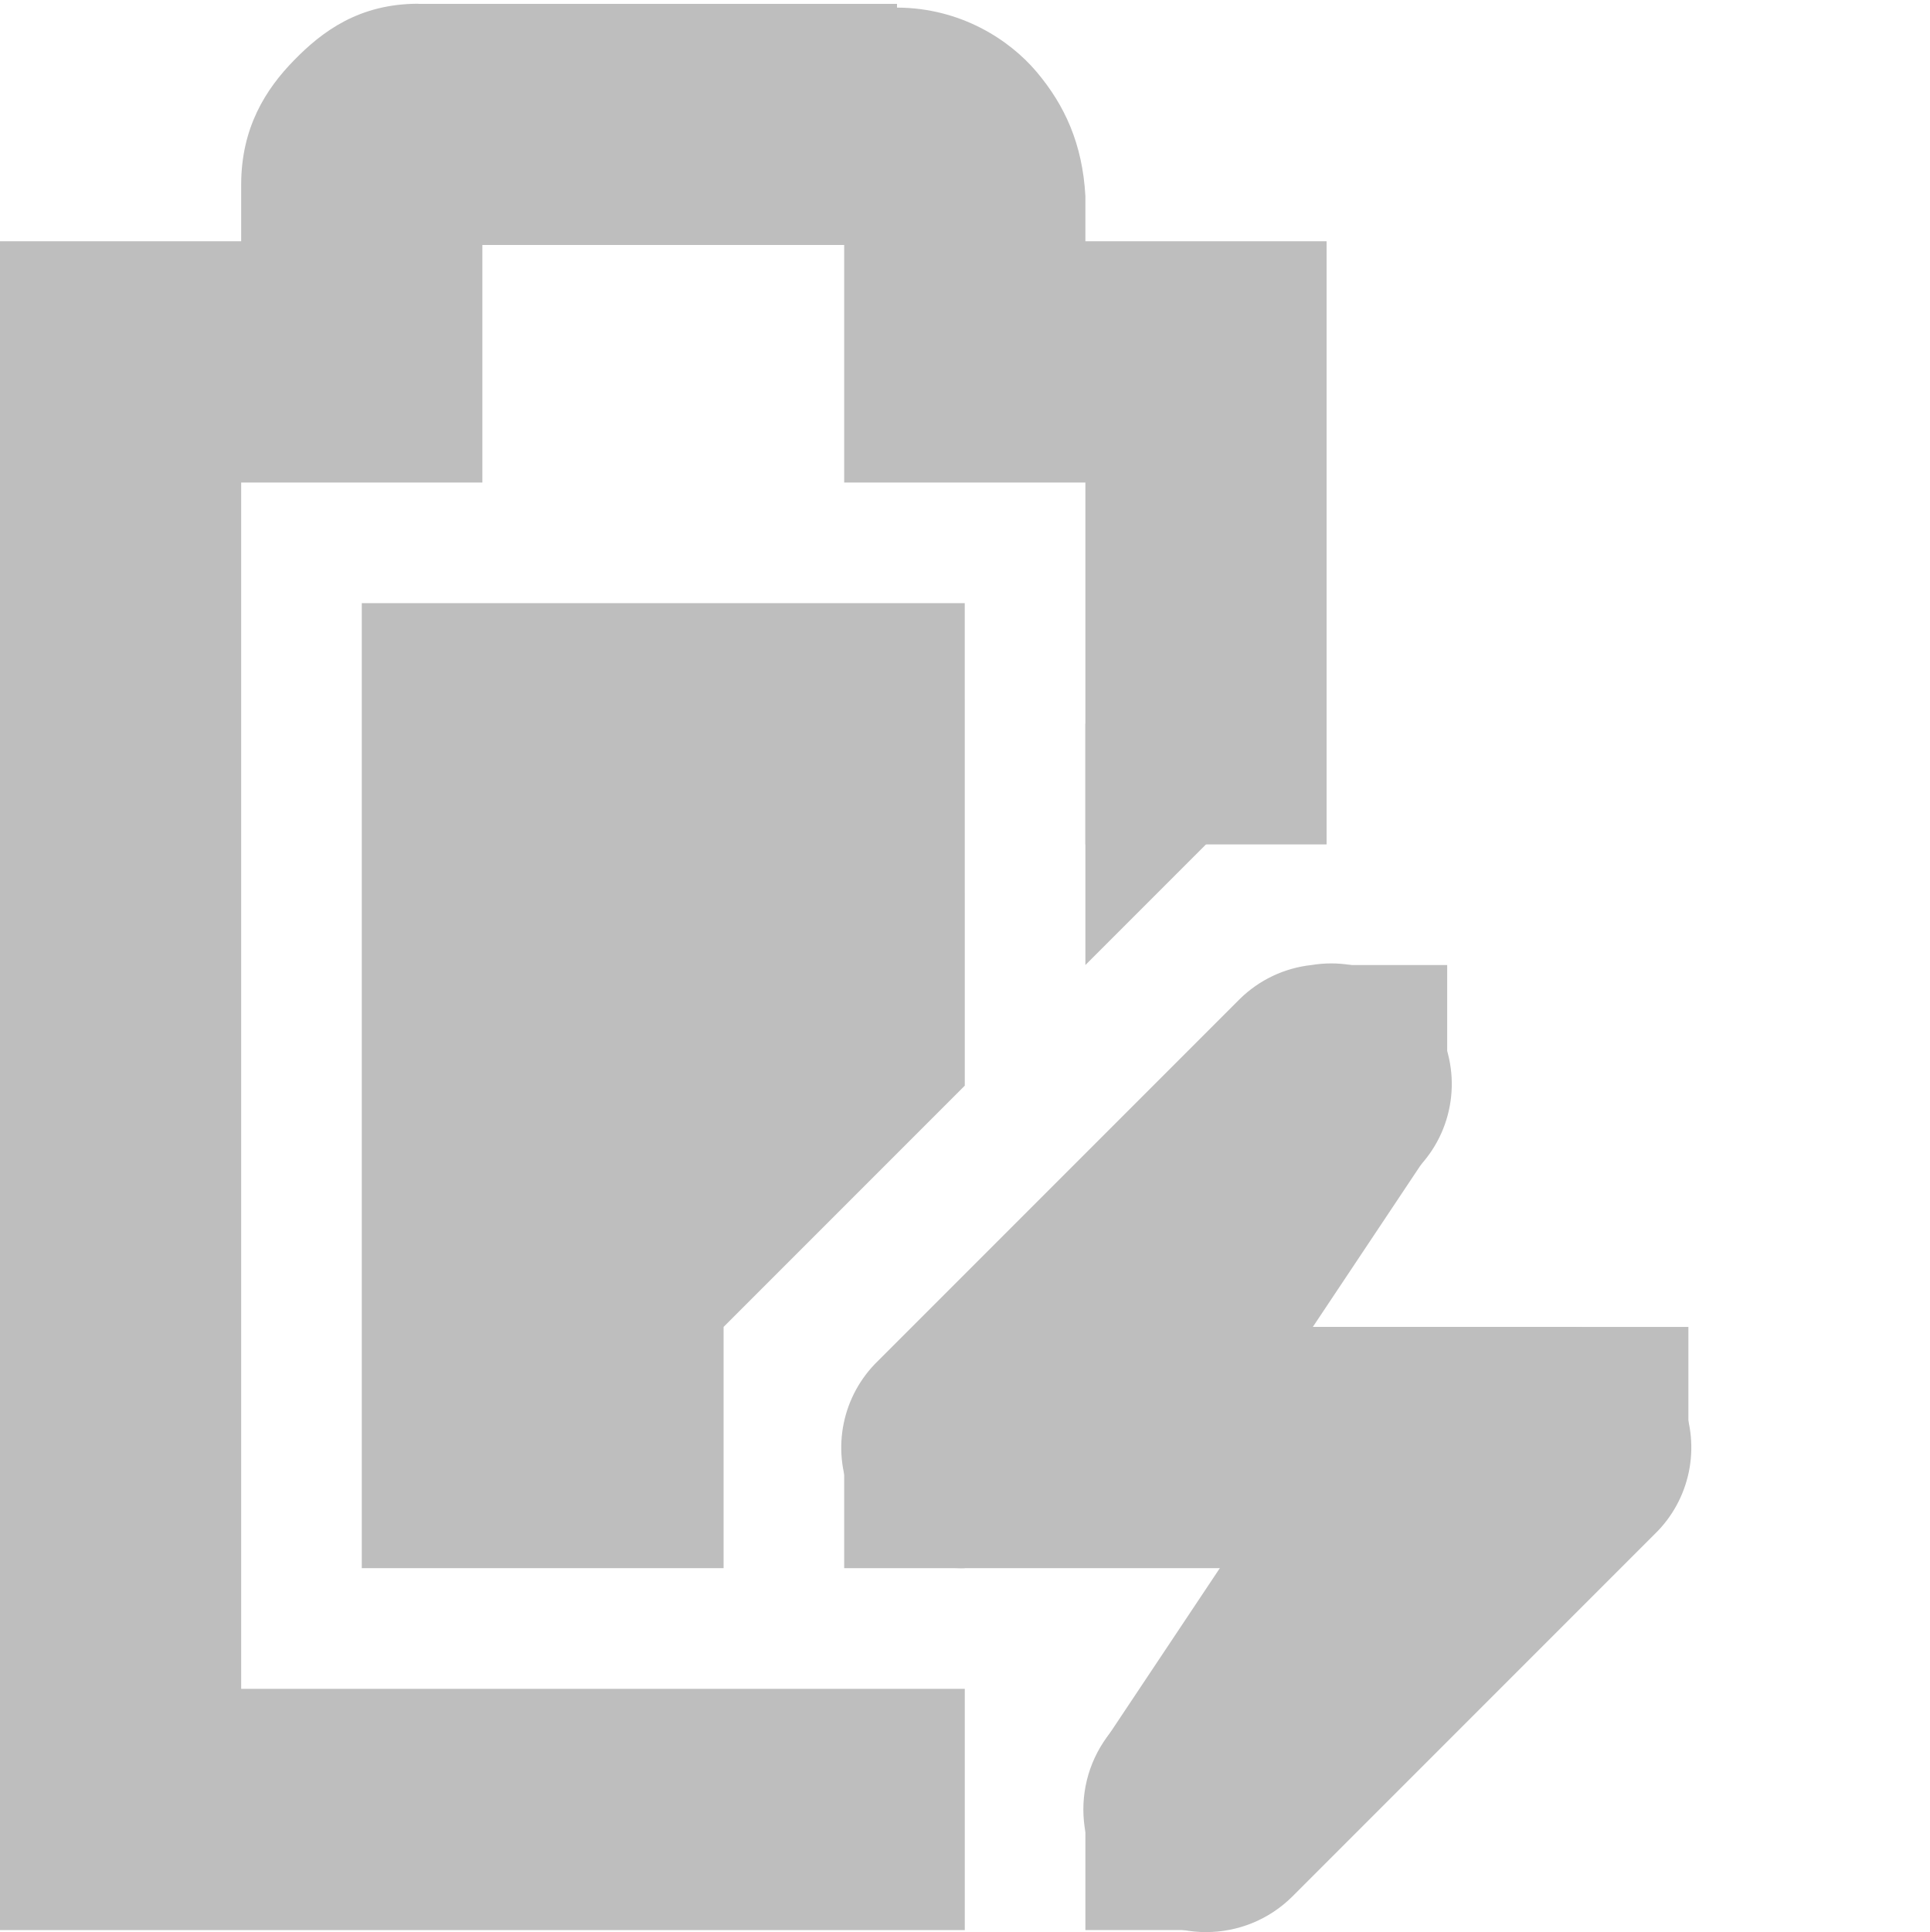
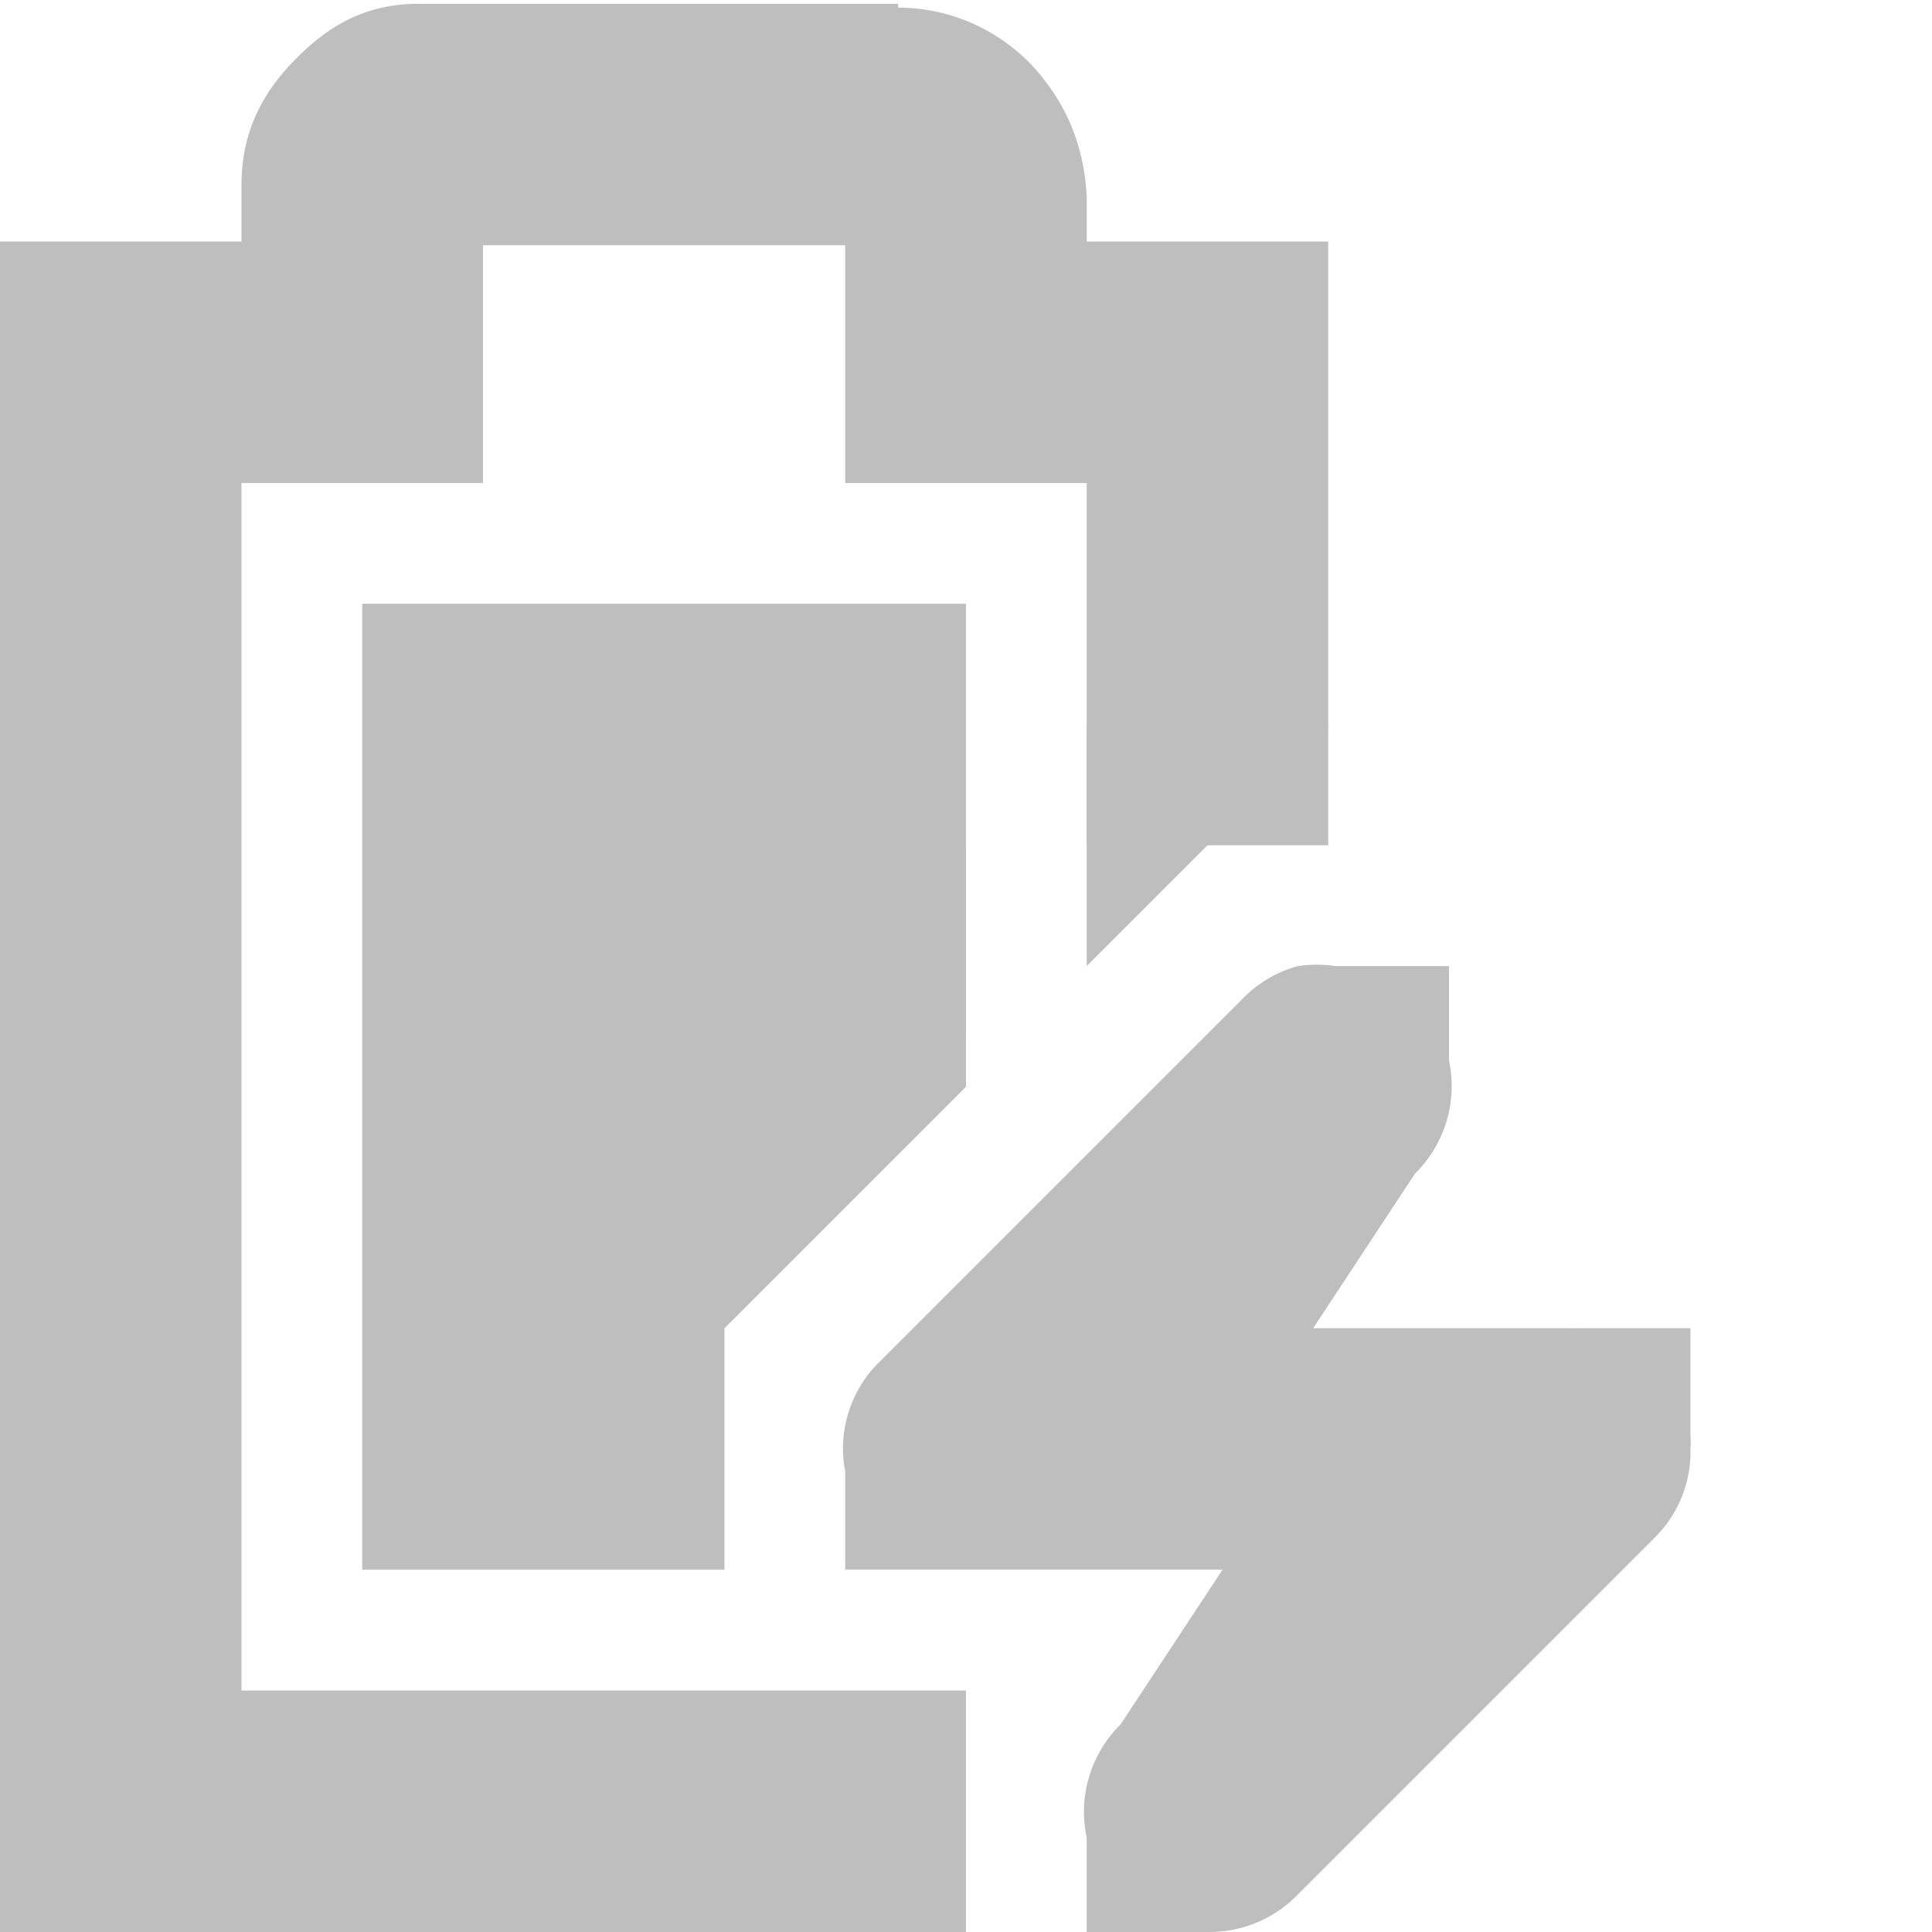
- <svg xmlns="http://www.w3.org/2000/svg" id="svg7384" version="1.1" height="16.016" width="16">
+ <svg xmlns="http://www.w3.org/2000/svg" id="svg7384" version="1.1" height="16" width="16">
  <defs id="defs7386" />
  <g transform="translate(-161.0002,-217)" id="layer9" style="display:inline">
    <path d="m 164,222 0,8 3,0 0,-2 2,-2 -2.5e-4,-4 -5,0 z" id="rect6060" style="fill:#bebebe;fill-opacity:1;stroke:none" />
-     <path d="m 164.469,217.031 c -0.49,0 -0.796,0.228 -1.031,0.469 -0.235,0.24 -0.438,0.559 -0.438,1.031 l 0,0.469 -1,0 -1,0 0,1 0,12 0,1 1,0 7,0 0,-2 -6,0 0,-10 1,0 1,0 0,-1 0,-0.969 3,0 0,0.969 0,1 1,0 1,0 0,3 2,0 0,-4 0,-1 -1,0 -1,0 0,-0.344 0,-0.031 c -0.024,-0.431 -0.17,-0.752 -0.406,-1.031 -0.224,-0.264 -0.627,-0.529 -1.156,-0.531 l 0,-0.031 -0.062,0 -3.906,0 z" id="path6062" style="font-size:medium;font-style:normal;font-variant:normal;font-weight:normal;font-stretch:normal;text-indent:0;text-align:start;text-decoration:none;line-height:normal;letter-spacing:normal;word-spacing:normal;text-transform:none;direction:ltr;block-progression:tb;writing-mode:lr-tb;text-anchor:start;color:#bebebe;fill:#bebebe;fill-opacity:1;stroke:none;stroke-width:2;marker:none;visibility:visible;display:inline;overflow:visible;enable-background:accumulate;font-family:Sans;-inkscape-font-specification:Sans" />
-     <path d="m 171.875,225 a 1,1 0 0 0 -0.594,0.281 l -3,3 A 1,1 0 0 0 169,230 l 2.562,0 -1.281,1.281 a 1.016,1.016 0 1 0 1.438,1.438 l 3,-3 A 1,1 0 0 0 174,228 l -2.562,0 1.281,-1.281 A 1,1 0 0 0 171.875,225 z" id="path6217" style="font-size:medium;font-style:normal;font-variant:normal;font-weight:normal;font-stretch:normal;text-indent:0;text-align:start;text-decoration:none;line-height:normal;letter-spacing:normal;word-spacing:normal;text-transform:none;direction:ltr;block-progression:tb;writing-mode:lr-tb;text-anchor:start;color:#bebebe;fill:#bebebe;fill-opacity:1;fill-rule:nonzero;stroke:none;stroke-width:2;marker:none;visibility:visible;display:inline;overflow:visible;enable-background:accumulate;font-family:Sans;-inkscape-font-specification:Sans" />
-     <rect x="174" y="228" id="rect6241" height="1" style="color:#bebebe;fill:#bebebe;fill-opacity:1;fill-rule:nonzero;stroke:none;stroke-width:2;marker:none;visibility:visible;display:inline;overflow:visible" width="1" />
-     <rect x="168" y="229" id="rect6243" height="1" width="1" style="color:#bebebe;fill:#bebebe;fill-opacity:1;fill-rule:nonzero;stroke:none;stroke-width:2;marker:none;visibility:visible;display:inline;overflow:visible" />
-     <rect x="172" y="225" id="rect6245" height="1" style="color:#bebebe;fill:#bebebe;fill-opacity:1;fill-rule:nonzero;stroke:none;stroke-width:2;marker:none;visibility:visible;display:inline;overflow:visible" width="1" />
-     <rect x="170" y="232" id="rect6247" height="1" width="1" style="color:#bebebe;fill:#bebebe;fill-opacity:1;fill-rule:nonzero;stroke:none;stroke-width:2;marker:none;visibility:visible;display:inline;overflow:visible" />
-     <path d="m 171.156,225.438 -2,3 1.688,1.125 2,-3 -1.688,-1.125 z" id="path6249" style="font-size:medium;font-style:normal;font-variant:normal;font-weight:normal;font-stretch:normal;text-indent:0;text-align:start;text-decoration:none;line-height:normal;letter-spacing:normal;word-spacing:normal;text-transform:none;direction:ltr;block-progression:tb;writing-mode:lr-tb;text-anchor:start;color:#bebebe;fill:#bebebe;fill-opacity:1;fill-rule:nonzero;stroke:none;stroke-width:2;marker:none;visibility:visible;display:inline;overflow:visible;enable-background:accumulate;font-family:Sans;-inkscape-font-specification:Sans" />
-     <path d="m 172.156,228.438 -2,3 1.688,1.125 2,-3 -1.688,-1.125 z" id="path6251" style="font-size:medium;font-style:normal;font-variant:normal;font-weight:normal;font-stretch:normal;text-indent:0;text-align:start;text-decoration:none;line-height:normal;letter-spacing:normal;word-spacing:normal;text-transform:none;direction:ltr;block-progression:tb;writing-mode:lr-tb;text-anchor:start;color:#bebebe;fill:#bebebe;fill-opacity:1;fill-rule:nonzero;stroke:none;stroke-width:2;marker:none;visibility:visible;display:inline;overflow:visible;enable-background:accumulate;font-family:Sans;-inkscape-font-specification:Sans" />
+     <path d="m 164.469,217.031 c -0.49,0 -0.796,0.228 -1.031,0.469 -0.235,0.24 -0.438,0.559 -0.438,1.031 l 0,0.469 -1,0 -1,0 0,1 0,12 0,1 1,0 7,0 0,-2 -6,0 0,-10 1,0 1,0 0,-1 0,-0.969 3,0 0,0.969 0,1 1,0 1,0 0,3 2,0 0,-4 0,-1 -1,0 -1,0 0,-0.344 0,-0.031 c -0.024,-0.431 -0.17,-0.752 -0.406,-1.031 -0.224,-0.264 -0.627,-0.529 -1.156,-0.531 l 0,-0.031 -0.062,0 -3.906,0 z" id="path6062" style="font-size:medium;font-style:normal;font-variant:normal;font-weight:normal;font-stretch:normal;text-indent:0;text-align:start;text-decoration:none;line-height:normal;letter-spacing:normal;word-spacing:normal;text-transform:none;direction:ltr;block-progression:tb;writing-mode:lr-tb;text-anchor:start;baseline-shift:baseline;color:#bebebe;fill:#bebebe;fill-opacity:1;stroke:none;stroke-width:2;marker:none;visibility:visible;display:inline;overflow:visible;enable-background:accumulate;font-family:Sans;-inkscape-font-specification:Sans" />
+     <path d="m 171.75,225 a 1.016,1.016 0 0 0 -0.469,0.281 l -3,3 A 1,1 0 0 0 168,229.187 l 0,0.812 1,0 2.125,0 -0.844,1.281 A 1.016,1.016 0 0 0 170,232.219 l 0,0.781 1,0 a 1.016,1.016 0 0 0 0.719,-0.281 l 3,-3 A 1,1 0 0 0 175,229 a 1,1 0 0 0 0,-0.125 l 0,-0.875 -0.844,0 -0.094,0 a 1,1 0 0 0 -0.062,0 l -2.125,0 0.844,-1.281 a 1.016,1.016 0 0 0 0.281,-0.937 l 0,-0.781 -0.938,0 a 1.016,1.016 0 0 0 -0.312,0 z" id="path6217" style="font-size:medium;font-style:normal;font-variant:normal;font-weight:normal;font-stretch:normal;text-indent:0;text-align:start;text-decoration:none;line-height:normal;letter-spacing:normal;word-spacing:normal;text-transform:none;direction:ltr;block-progression:tb;writing-mode:lr-tb;text-anchor:start;color:#bebebe;fill:#bebebe;fill-opacity:1;fill-rule:nonzero;stroke:none;stroke-width:2;marker:none;visibility:visible;display:inline;overflow:visible;enable-background:accumulate;font-family:Bitstream Vera Sans;-inkscape-font-specification:Bitstream Vera Sans" />
    <path d="m 170,225 2,-2 -2,0 0,2 z" id="path6253" style="color:#bebebe;fill:#bebebe;fill-opacity:1;fill-rule:nonzero;stroke:none;stroke-width:2;marker:none;visibility:visible;display:inline;overflow:visible" />
  </g>
  <g transform="translate(-161.0002,-217)" id="layer10" />
  <g transform="translate(-161.0002,-217)" id="layer11" />
  <g transform="translate(-161.0002,-217)" id="layer12" />
  <g transform="translate(-161.0002,-217)" id="layer13" />
  <g transform="translate(-161.0002,-217)" id="layer14" />
-   <g transform="translate(-161.0002,-217)" id="layer15" />
+   <g transform="translate(-161.0002,-217)" id="layer15" style="display:inline" />
+   <g transform="translate(-161.0002,-217)" id="g4953" style="display:inline" />
</svg>
